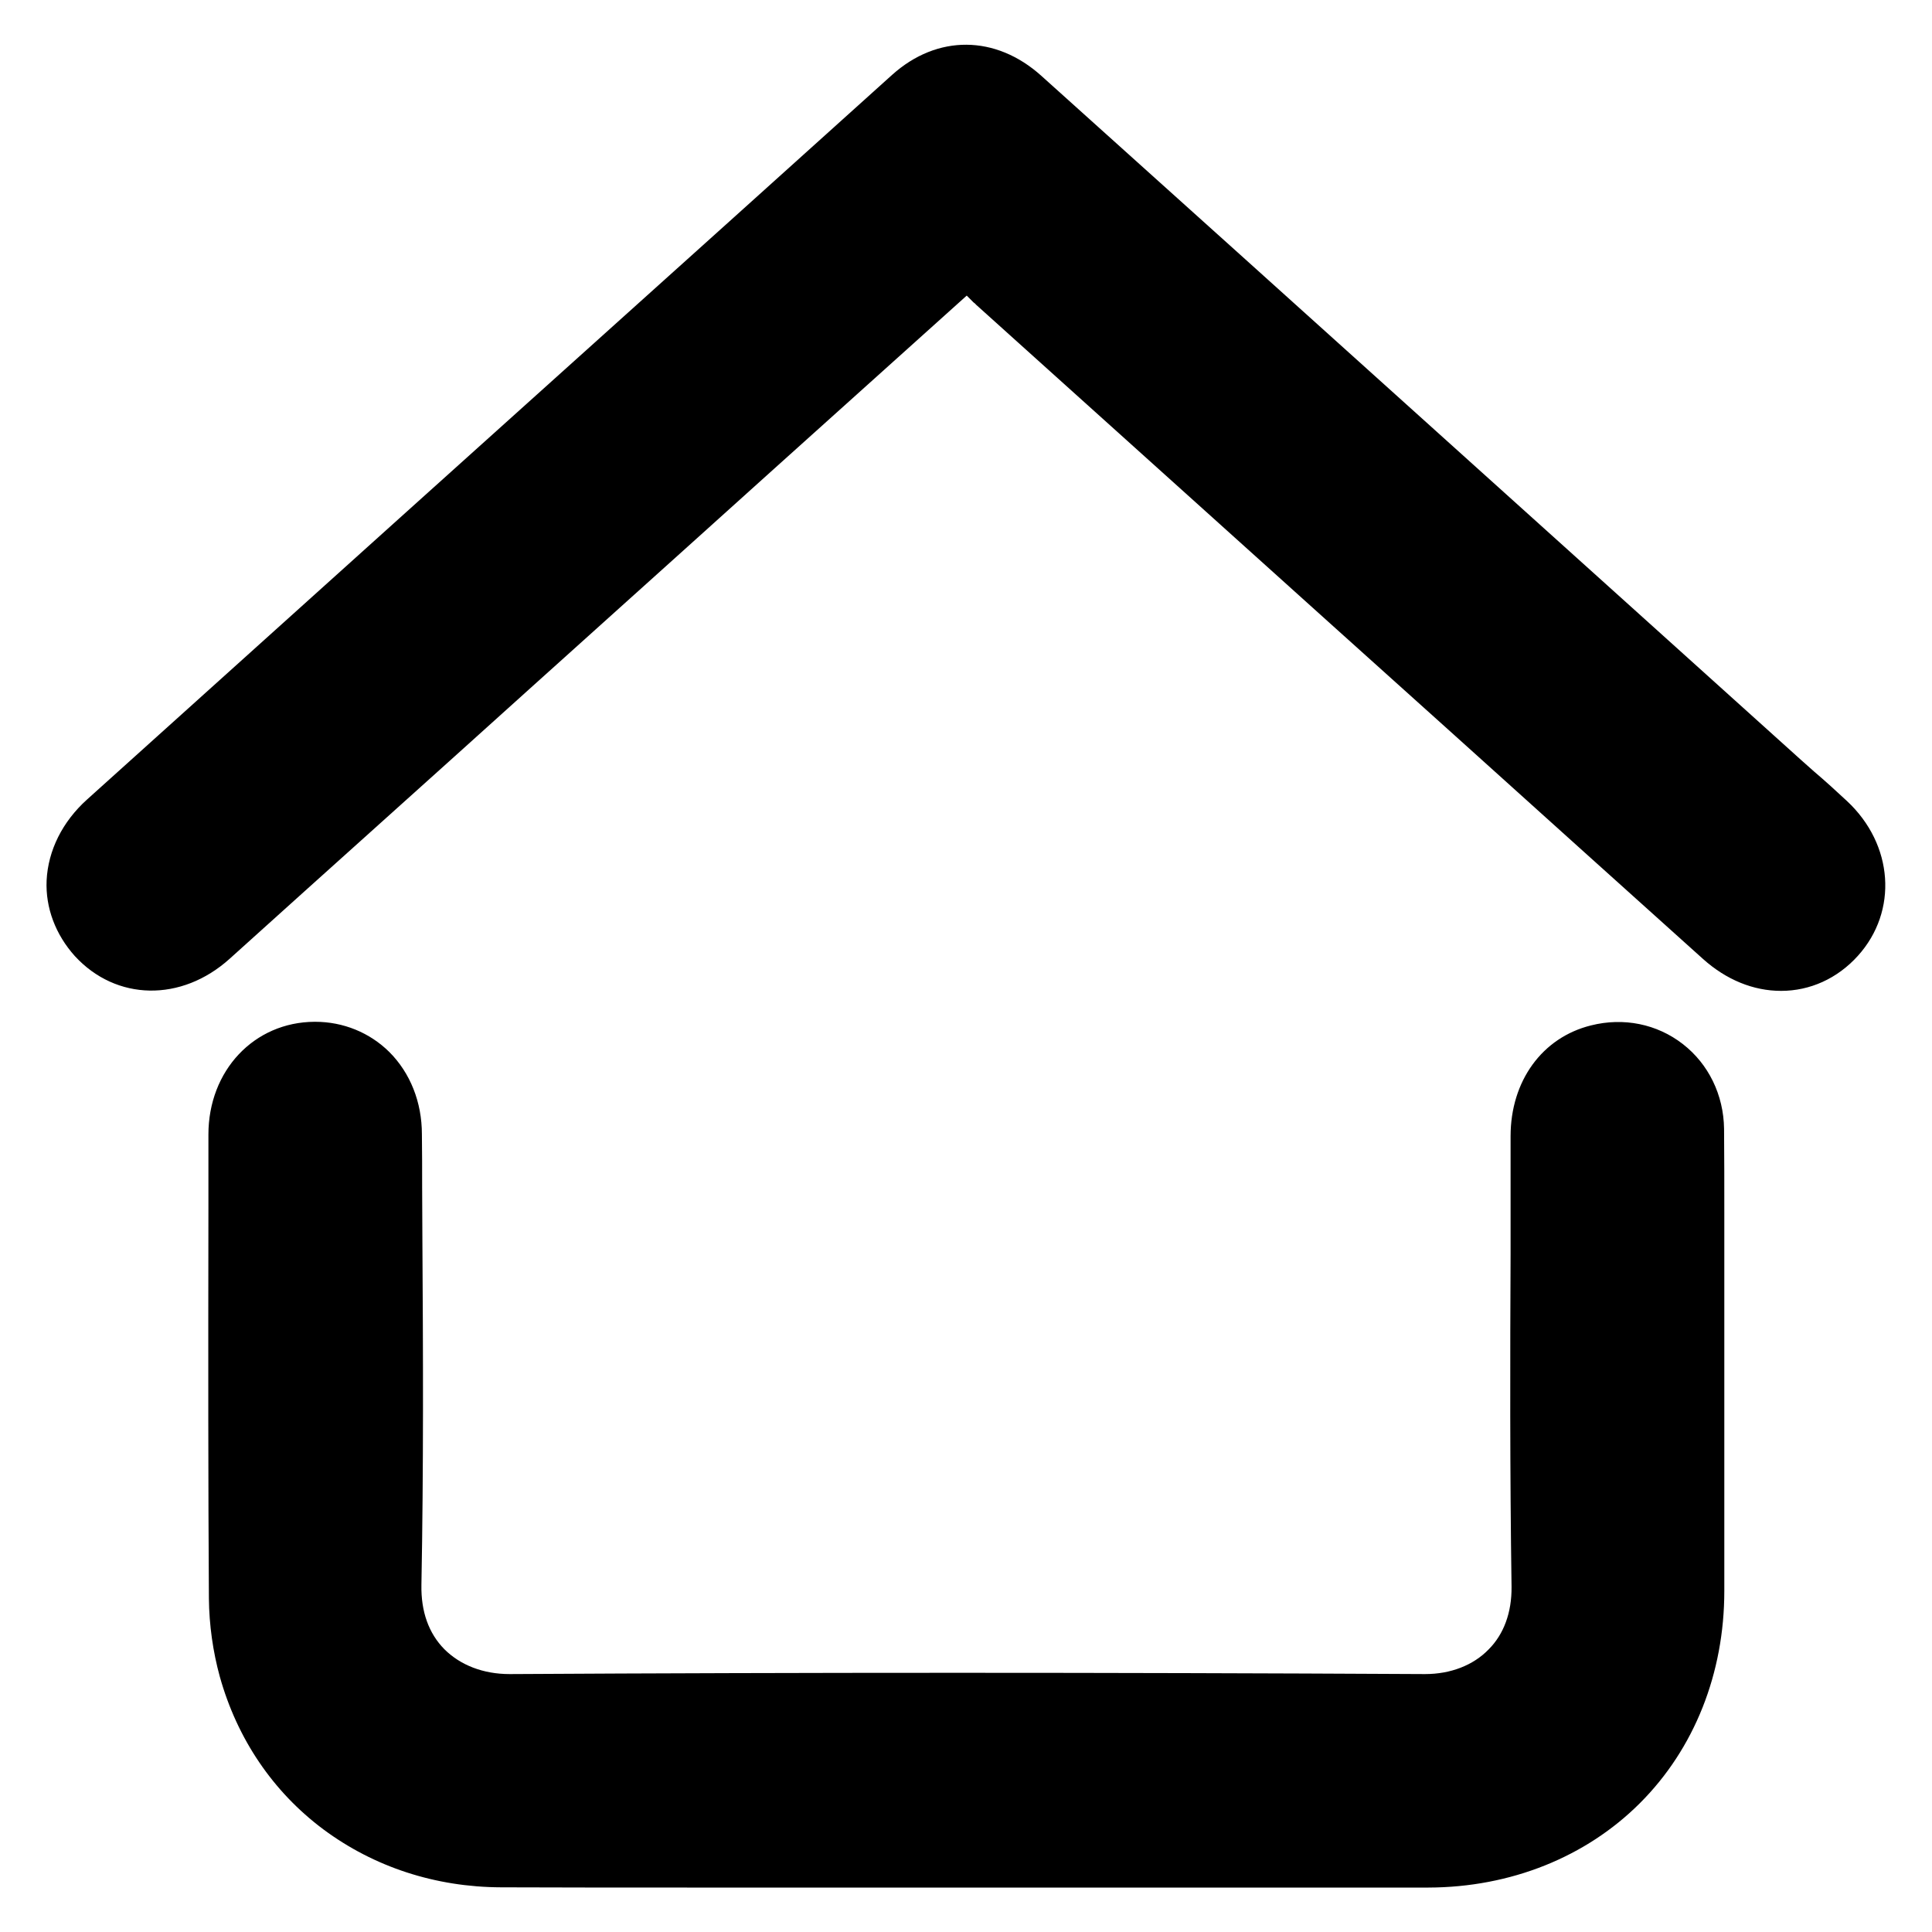
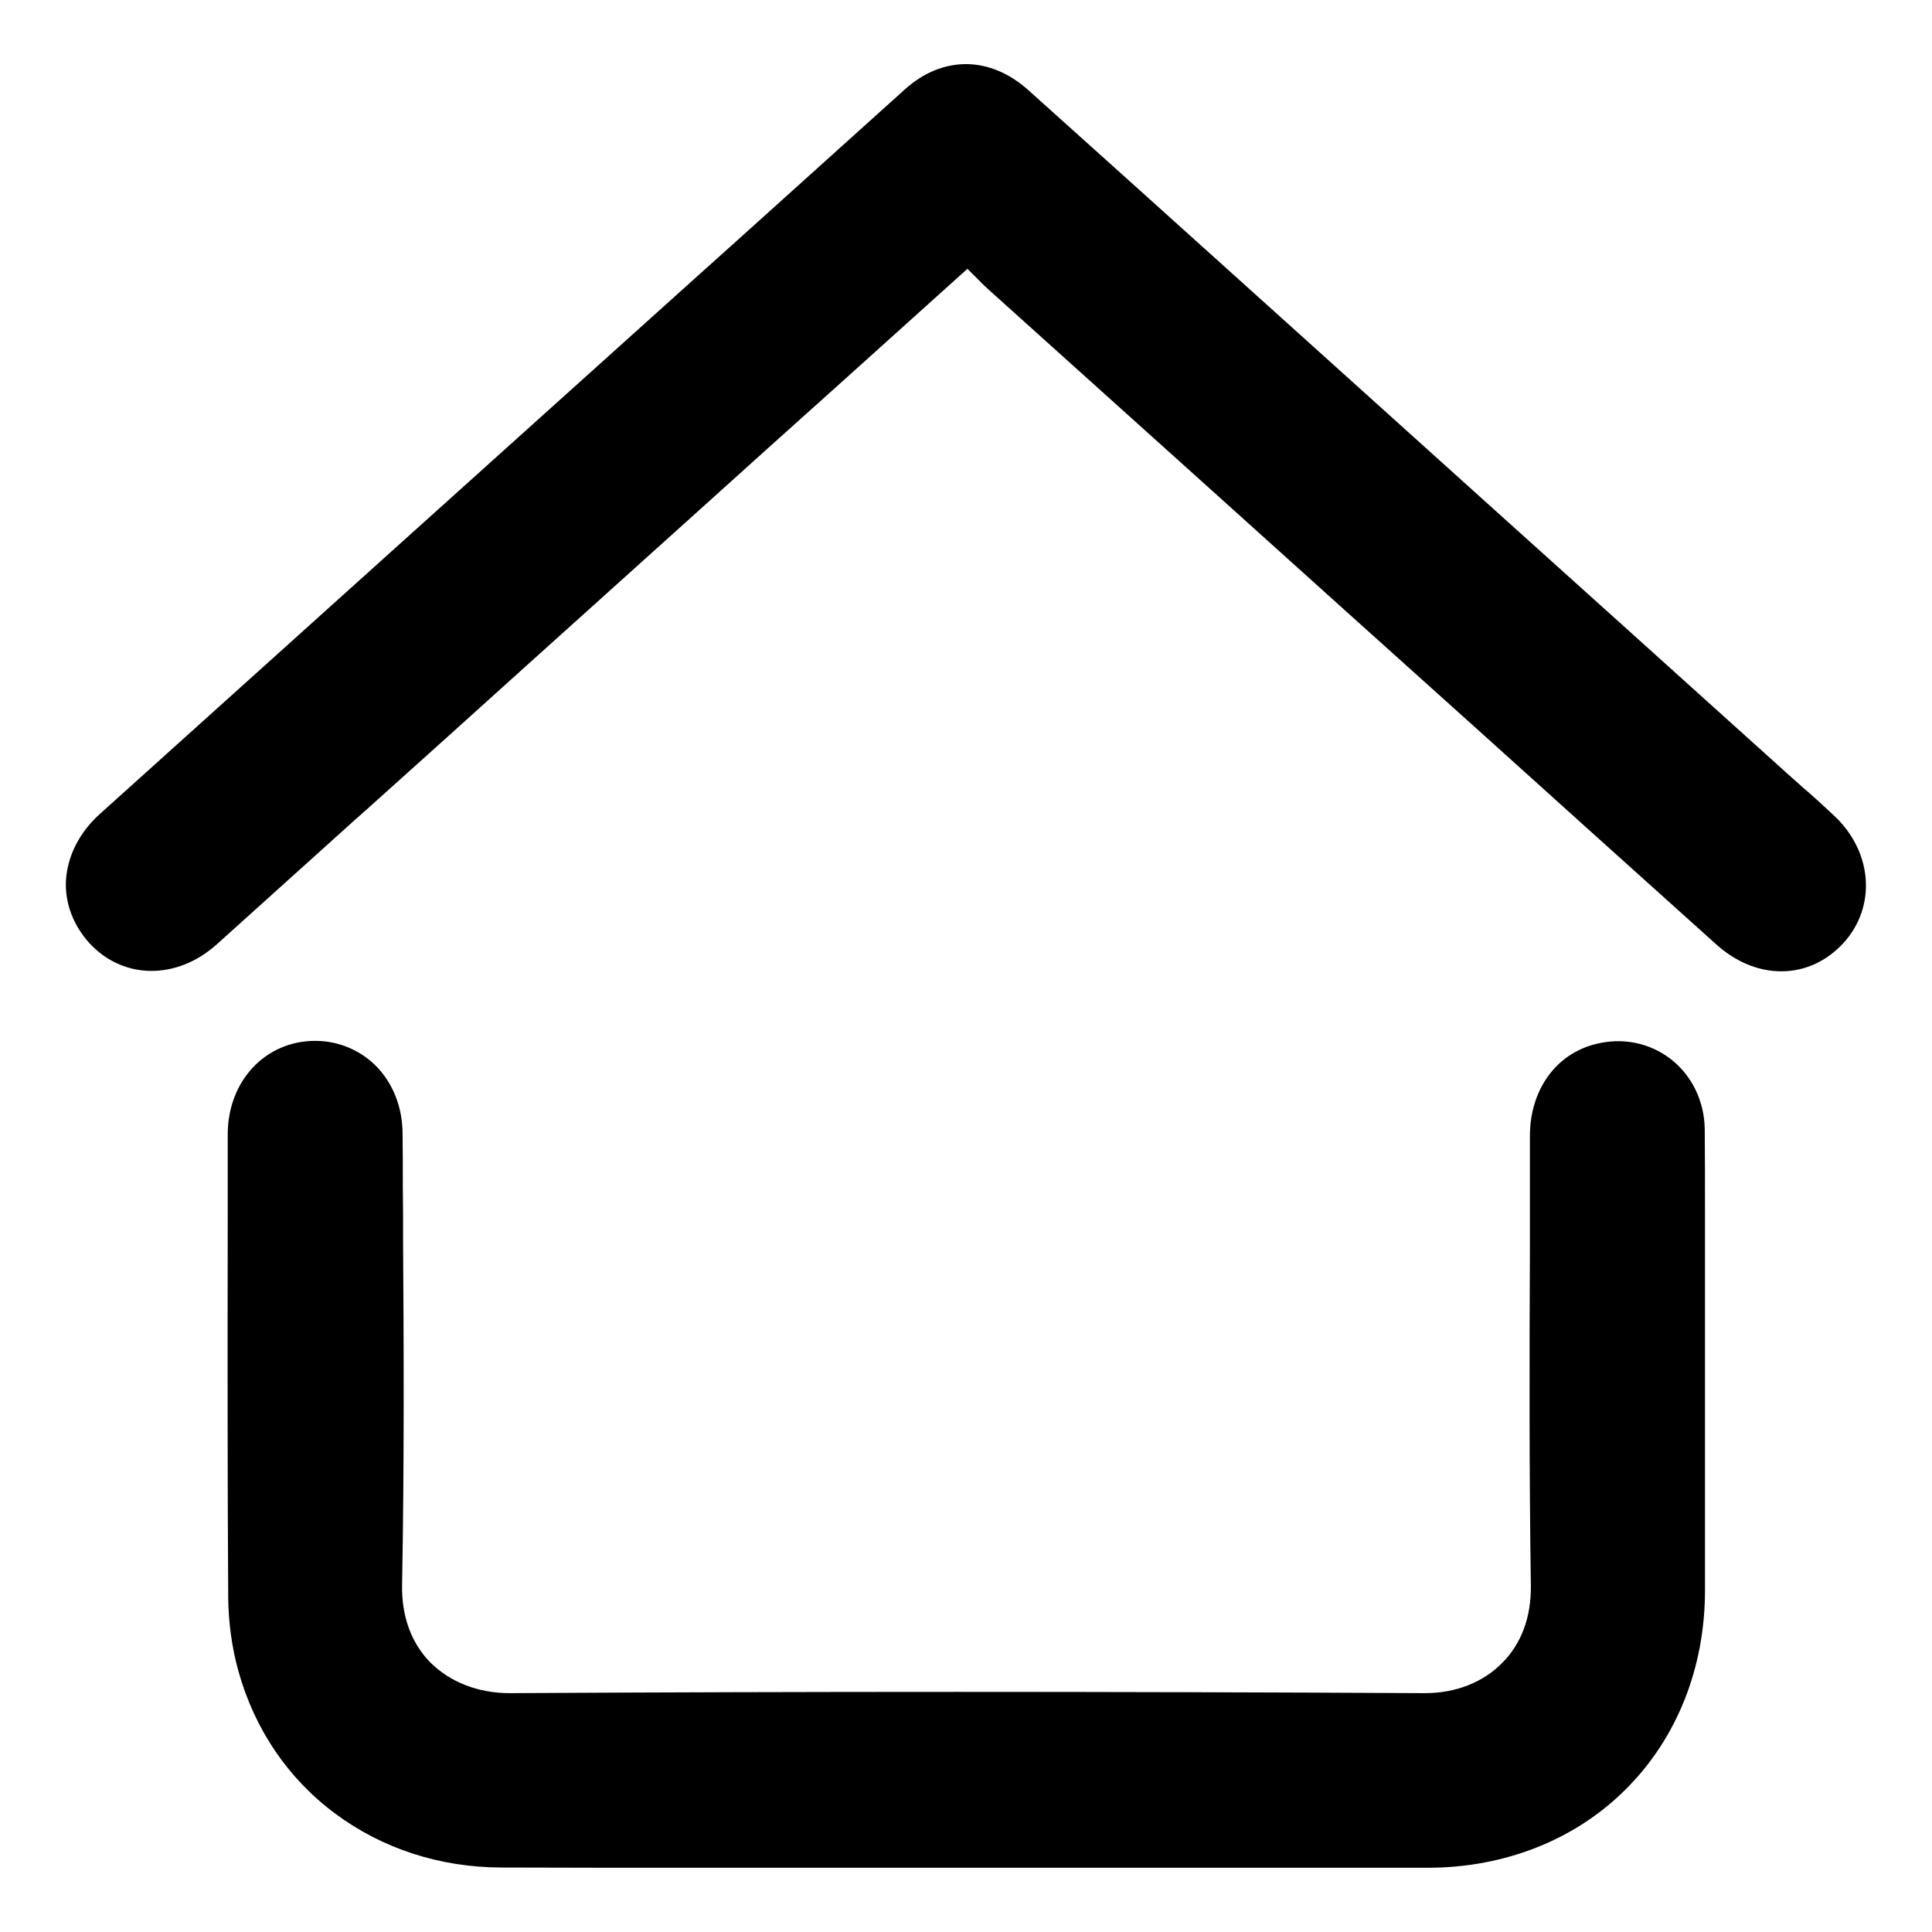
- <svg xmlns="http://www.w3.org/2000/svg" version="1.1" x="0px" y="0px" viewBox="0 0 800 800" style="enable-background:new 0 0 800 800;" xml:space="preserve">
-   <path d="M679.1,746.6c22.5-22.5,34.9-53.7,34.9-87.8V513.4c0-3.8,0-7.5,0-11.4c0-11.3,0-23.1-0.1-34.6c-0.2-14-6.4-26.8-17.1-35.1v0  c-10.7-8.3-24.5-11.1-38-7.7c-20.2,5-33.3,23-33.3,45.9c0,8.2,0,16.3,0,24.4c0,8.1,0,16.2,0,24.3c-0.2,41.8-0.3,90.4,0.4,137.9  c0.1,10.6-3.2,19.6-9.5,25.9c-6.4,6.6-15.8,10.2-26.3,10.2h-0.2c-133-0.7-256.8-0.7-378.6,0h-0.3c-10.9,0-20.4-3.7-27-10.3  c-6.5-6.6-9.7-15.6-9.5-26.6c0.9-48.1,0.7-97.2,0.4-143.3c0-7.2-0.1-14.4-0.1-21.7c0-7.2,0-14.4-0.1-21.6c0-13.3-4.8-25.4-13.5-34.1  c-8.1-8-19-12.5-30.7-12.5h-0.2c-25.1,0.1-44,20.2-44,46.7v30.9c-0.1,63.9-0.1,115.1,0.2,161.2c0.1,11,1.7,22.1,4.5,32.3  c7.2,25.8,22,47.7,42.9,63.3c21,15.6,46.4,23.9,73.6,24c25.6,0.1,51.7,0.1,77,0.1h307C625.5,781.5,656.7,769,679.1,746.6z" />
-   <path d="M764.8,331.7c-4.4-4.1-9-8.3-13.6-12.2l-5.4-4.8L676,251.8c-53.4-48.1-107.7-97-160.2-144.3c-28.2-25.4-56.4-50.7-84.6-76.1  c-18.9-17-43.1-17.2-61.8-0.4l-67.5,60.8C208.5,175.8,120.2,255.2,36,331.1c-10.1,9.1-16.1,21-16.7,33.5C18.8,375.9,23,387,31,395.9  c17.1,18.6,44.1,19.1,64.1,1.1c20.6-18.6,41.2-37.1,61.9-55.7c20.7-18.6,41.4-37.2,62-55.8l65.8-59.2c23.2-20.9,46.5-41.9,69.9-62.9  l45.6-41l2.7,2.7c0.1,0.1,0.3,0.3,0.5,0.4c0.2,0.2,0.5,0.4,0.7,0.7l95.1,85.6c34.2,30.8,68.4,61.6,102.7,92.4  c34.4,31,68.8,62,103.2,92.9c9.6,8.6,20.8,13.2,32.3,13.2c12,0,23.3-5.1,31.8-14.5C786,377.3,784.1,349.7,764.8,331.7z" />
+ <svg xmlns="http://www.w3.org/2000/svg" version="1.1" id="Capa_1" x="0px" y="0px" viewBox="0 0 800 800" style="enable-background:new 0 0 800 800;" xml:space="preserve">
+   <path d="M691.9,438.6c-8.7-6.8-20.1-9.1-31.1-6.3c-16.6,4.1-27.3,19.1-27.3,38.1v48.7c-0.2,41.3-0.3,90,0.4,137.8  c0.1,12.8-4,23.8-11.8,31.6c-7.9,8.1-19.3,12.6-32,12.6h-0.2c-133-0.7-256.8-0.7-378.6,0H211c-12.9,0-24.5-4.5-32.7-12.6  c-8-8.1-12.1-19.3-11.8-32.4c0.9-48.7,0.7-99.4,0.4-143.1c0-3.6,0-7.2,0-10.8c0-3.6-0.1-7.3-0.1-11c0-7.1,0-14.3-0.1-21.5v-0.1  c0-11.1-4-21.2-11.2-28.4c-6.6-6.5-15.5-10.2-25-10.2h-0.2c-20.5,0.1-36,16.7-36,38.7v30.9c-0.1,63.1-0.1,114.7,0.2,161.1  c0.1,10.1,1.5,20.5,4.2,30.2c6.7,24.1,20.5,44.5,40,59c19.6,14.6,43.4,22.3,68.8,22.4c25.6,0.1,51.7,0.1,77,0.1h307  c31.9-0.1,61-11.7,81.9-32.7c21-21,32.6-50.2,32.6-82.1V502c0-11.3,0-23.1-0.1-34.5C705.7,455.9,700.6,445.4,691.9,438.6z" />
+   <path d="M759.3,337.6c-3.6-3.4-8.4-7.8-13.3-12l-0.1-0.1l-5.4-4.8l-69.8-62.9l-52.1-46.9c-36.3-32.7-72.6-65.4-108.1-97.4  c-14.1-12.7-28.1-25.3-42.2-38S440,50.1,425.9,37.4C410,23.1,390.4,22.9,374.7,37l-67.5,60.8l-18.6,16.7  C201.9,192.5,120,266.2,41.4,337c-8.6,7.7-13.6,17.7-14.1,27.9c-0.4,9.1,3,18.2,9.7,25.6c14,15.2,36.2,15.4,52.8,0.5  c18.9-17,38.1-34.3,56.6-51l5.3-4.7c20.3-18.2,41.3-37.1,62-55.8l73.2-65.9c20.4-18.4,41.6-37.5,62.5-56.2l51.2-46.1l7.4,7.4  l0.2,0.1l0.8,0.8c0.2,0.2,0.6,0.5,1,0.9l94.7,85.2c33.6,30.3,68.4,61.6,102.7,92.4l0.9,0.8c33.5,30.2,68.2,61.5,102.3,92.1  c8.1,7.3,17.5,11.2,27,11.2c9.8,0,18.9-4.2,25.9-11.9C777.1,375.2,775.4,352.5,759.3,337.6z" />
</svg>
